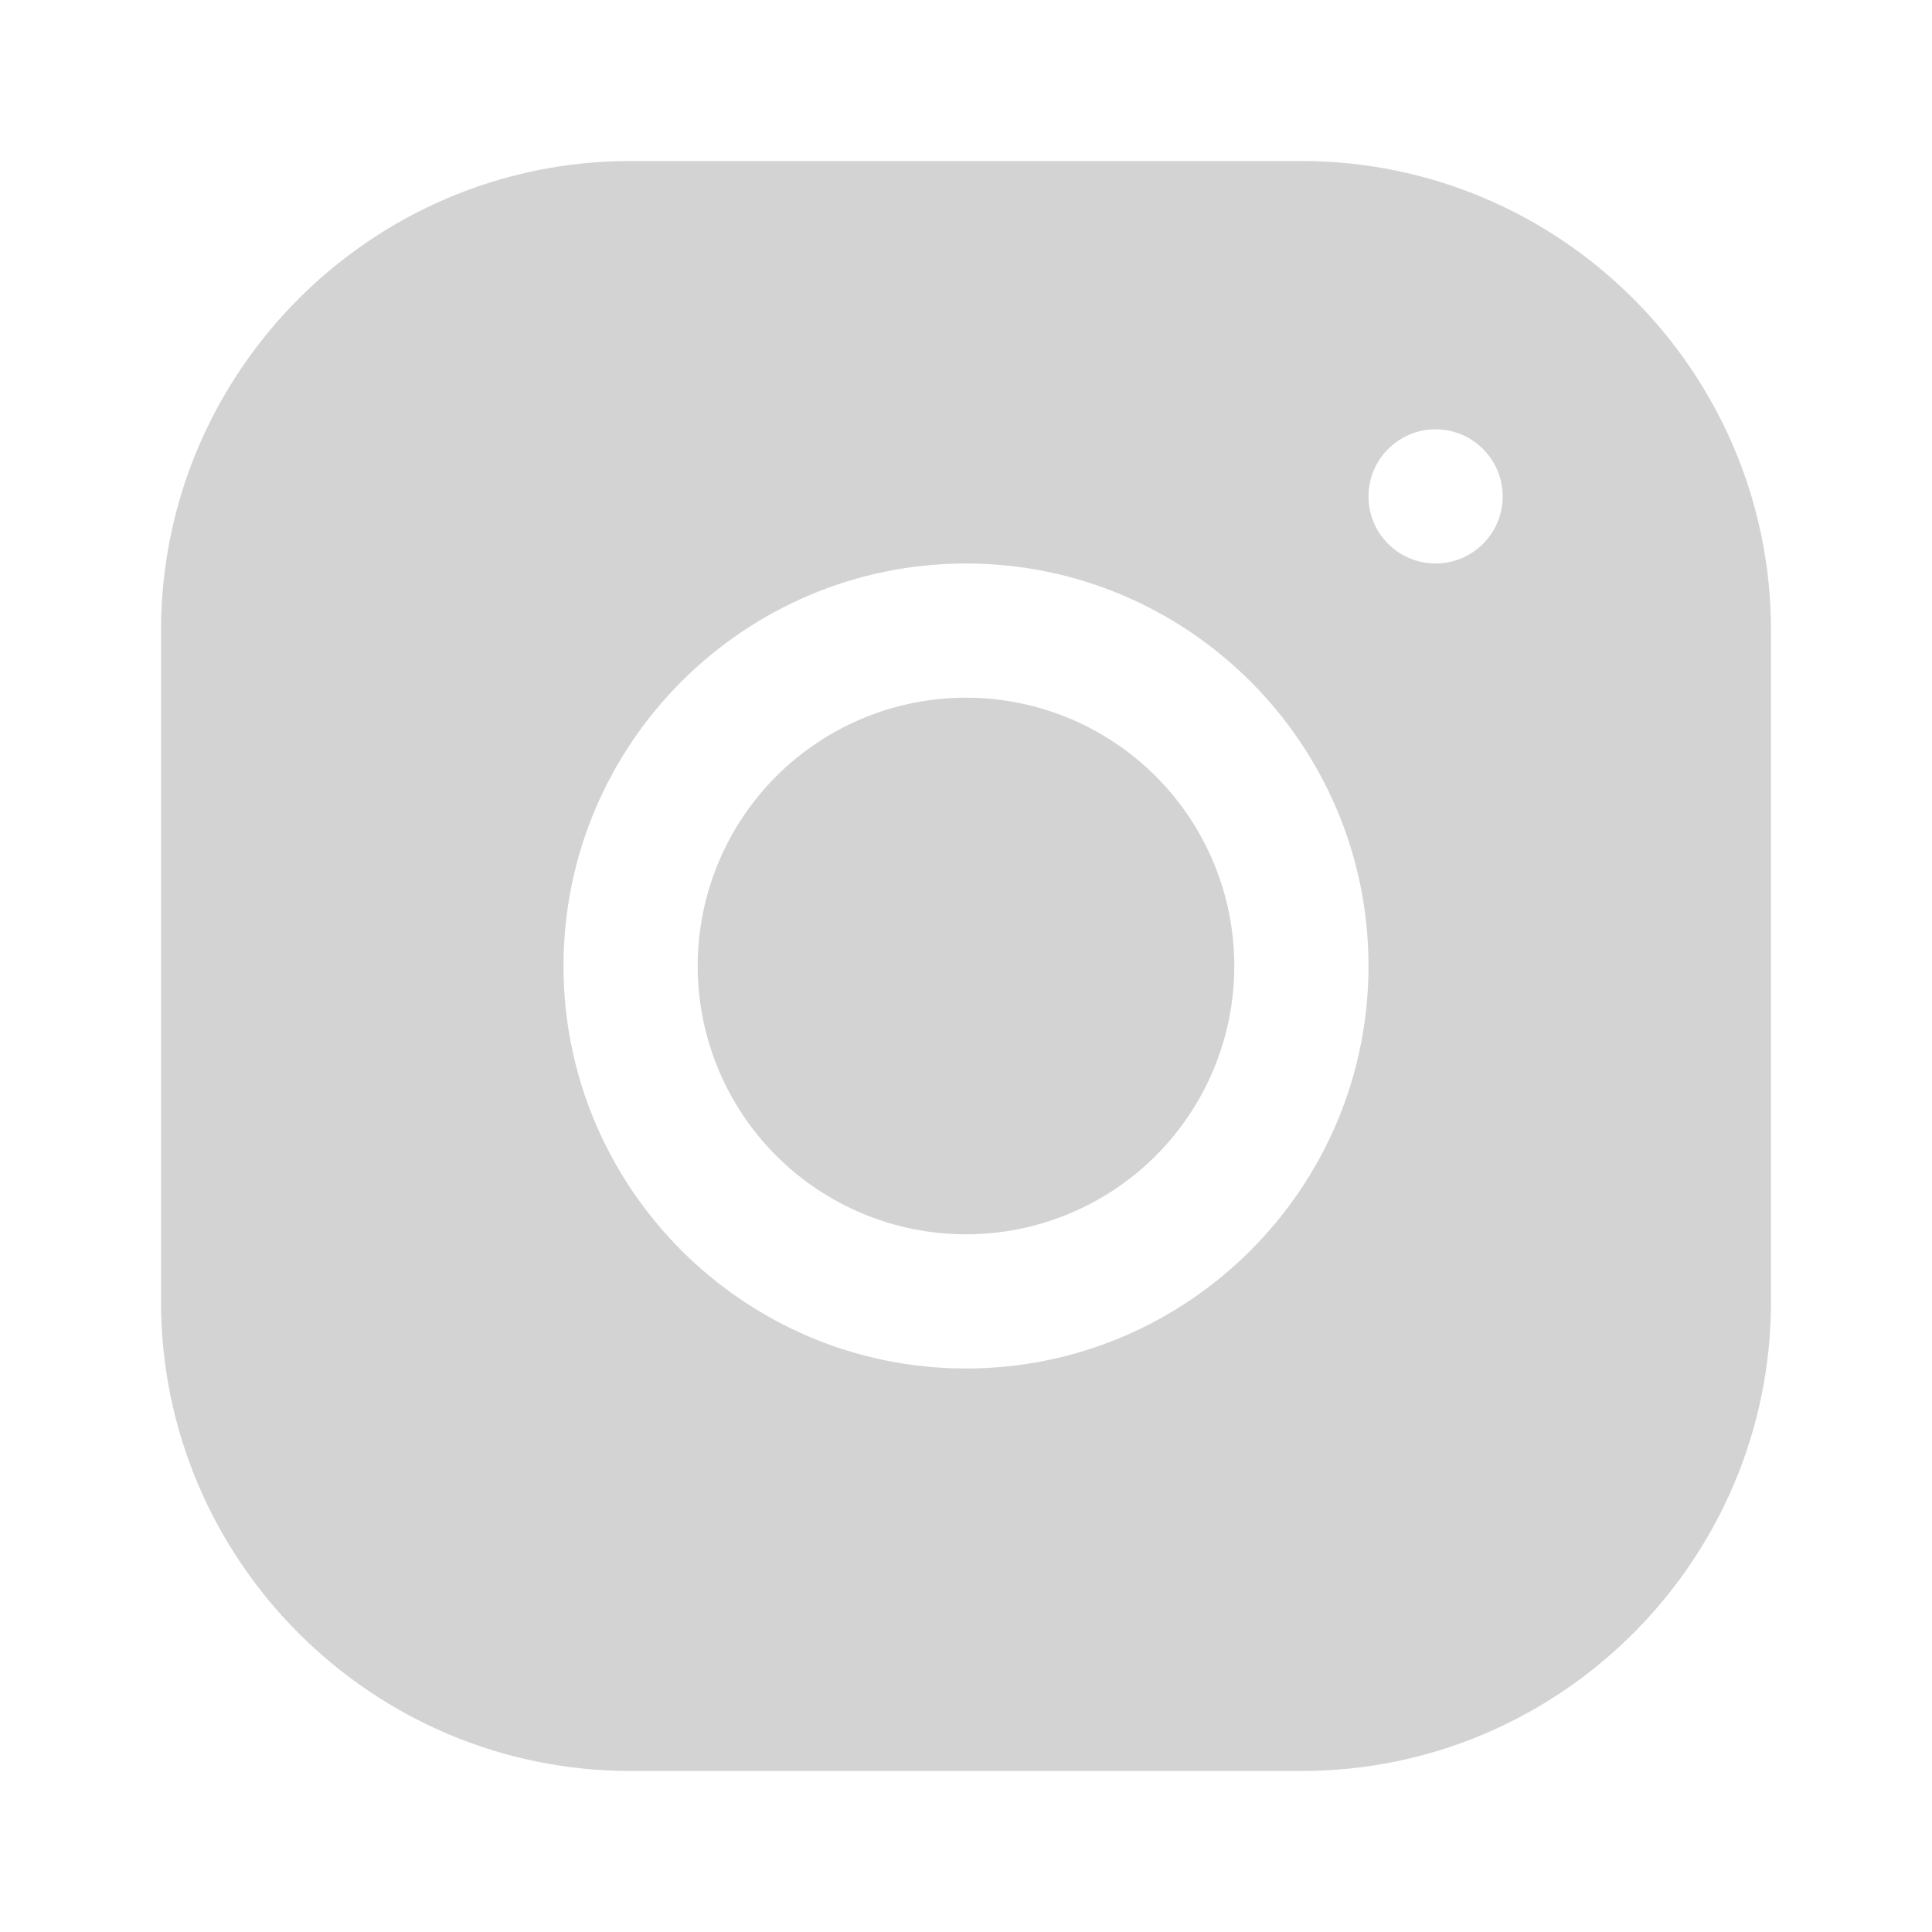
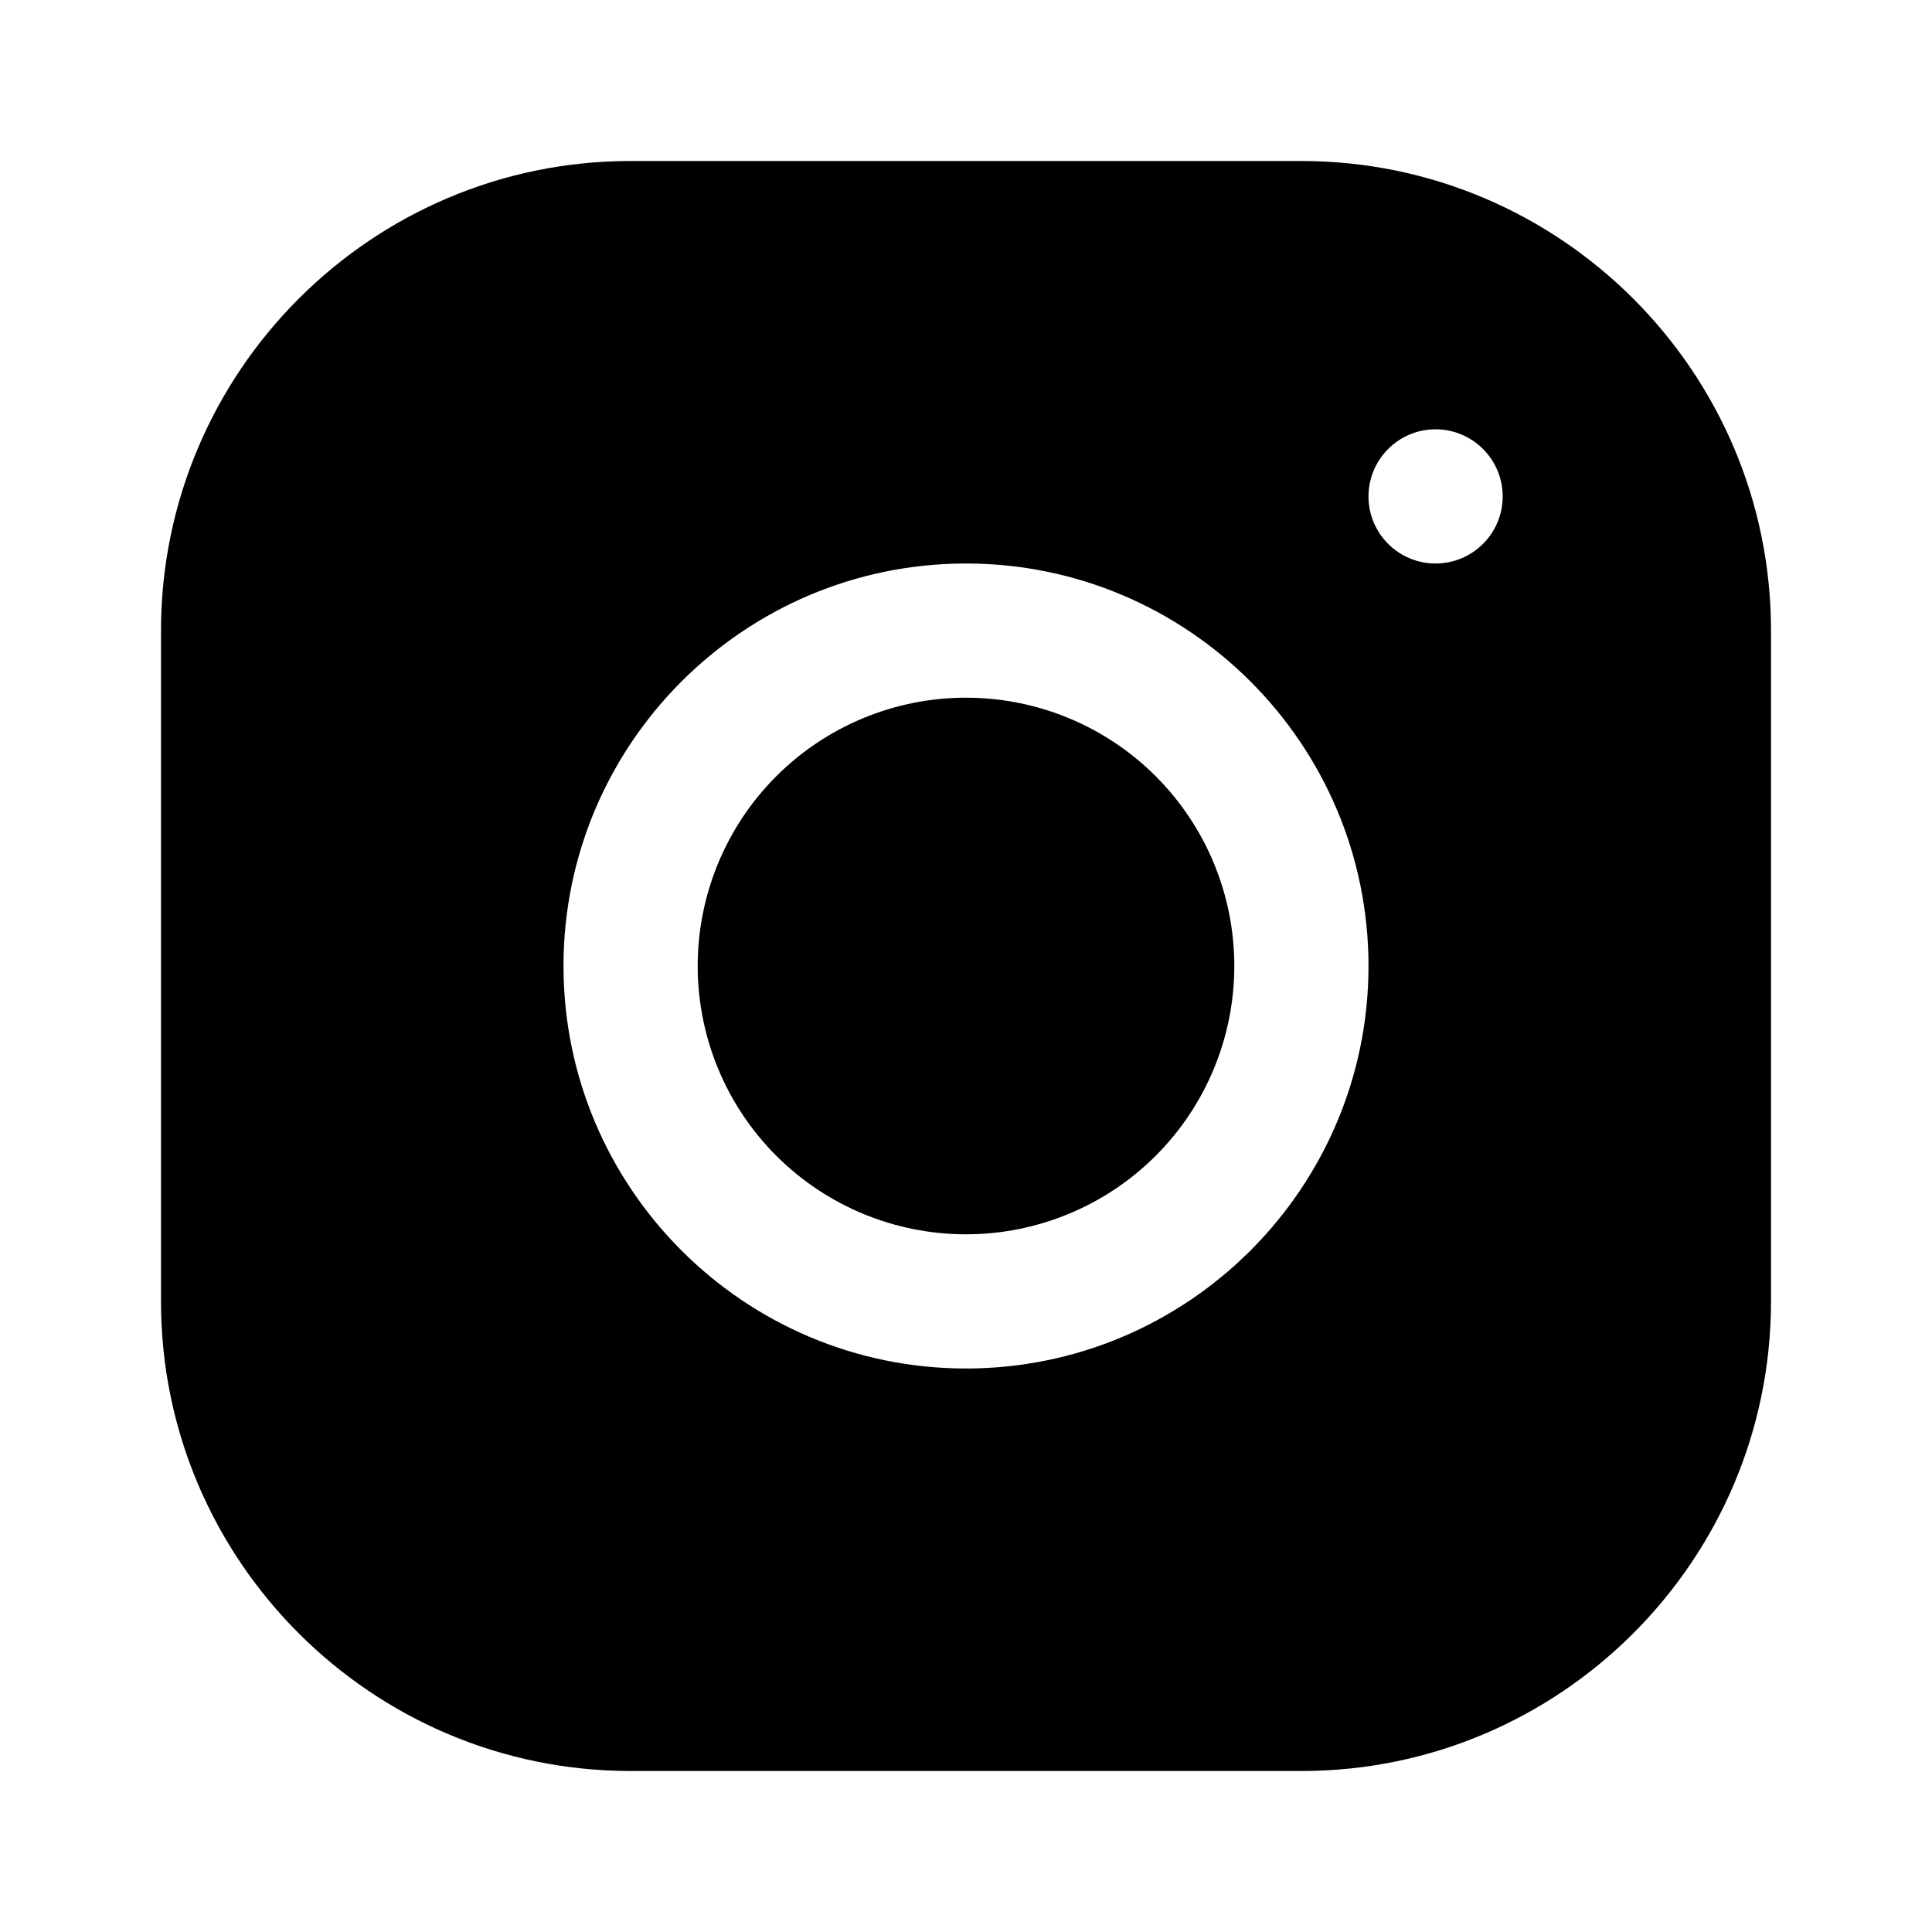
- <svg xmlns="http://www.w3.org/2000/svg" width="24" height="24" viewBox="0 0 24 24" fill="none">
-   <path d="M7.832 2C4.616 2 2 4.618 2 7.835V16.168C2 19.384 4.618 22 7.835 22H16.168C19.384 22 22 19.382 22 16.165V7.832C22 4.616 19.382 2 16.165 2H7.832ZM17.833 5.333C18.293 5.333 18.667 5.707 18.667 6.167C18.667 6.627 18.293 7 17.833 7C17.373 7 17 6.627 17 6.167C17 5.707 17.373 5.333 17.833 5.333ZM12 7C14.758 7 17 9.242 17 12C17 14.758 14.758 17 12 17C9.242 17 7 14.758 7 12C7 9.242 9.242 7 12 7ZM12 8.667C11.116 8.667 10.268 9.018 9.643 9.643C9.018 10.268 8.667 11.116 8.667 12C8.667 12.884 9.018 13.732 9.643 14.357C10.268 14.982 11.116 15.333 12 15.333C12.884 15.333 13.732 14.982 14.357 14.357C14.982 13.732 15.333 12.884 15.333 12C15.333 11.116 14.982 10.268 14.357 9.643C13.732 9.018 12.884 8.667 12 8.667Z" fill="#D3D3D3" />
+ <svg xmlns="http://www.w3.org/2000/svg" width="24" height="24" viewBox="0 0 24 24">
+   <path d="M7.832 2C4.616 2 2 4.618 2 7.835V16.168C2 19.384 4.618 22 7.835 22H16.168C19.384 22 22 19.382 22 16.165V7.832C22 4.616 19.382 2 16.165 2H7.832ZM17.833 5.333C18.293 5.333 18.667 5.707 18.667 6.167C18.667 6.627 18.293 7 17.833 7C17.373 7 17 6.627 17 6.167C17 5.707 17.373 5.333 17.833 5.333ZM12 7C14.758 7 17 9.242 17 12C17 14.758 14.758 17 12 17C9.242 17 7 14.758 7 12C7 9.242 9.242 7 12 7ZM12 8.667C11.116 8.667 10.268 9.018 9.643 9.643C9.018 10.268 8.667 11.116 8.667 12C8.667 12.884 9.018 13.732 9.643 14.357C10.268 14.982 11.116 15.333 12 15.333C12.884 15.333 13.732 14.982 14.357 14.357C14.982 13.732 15.333 12.884 15.333 12C15.333 11.116 14.982 10.268 14.357 9.643C13.732 9.018 12.884 8.667 12 8.667Z" />
</svg>
